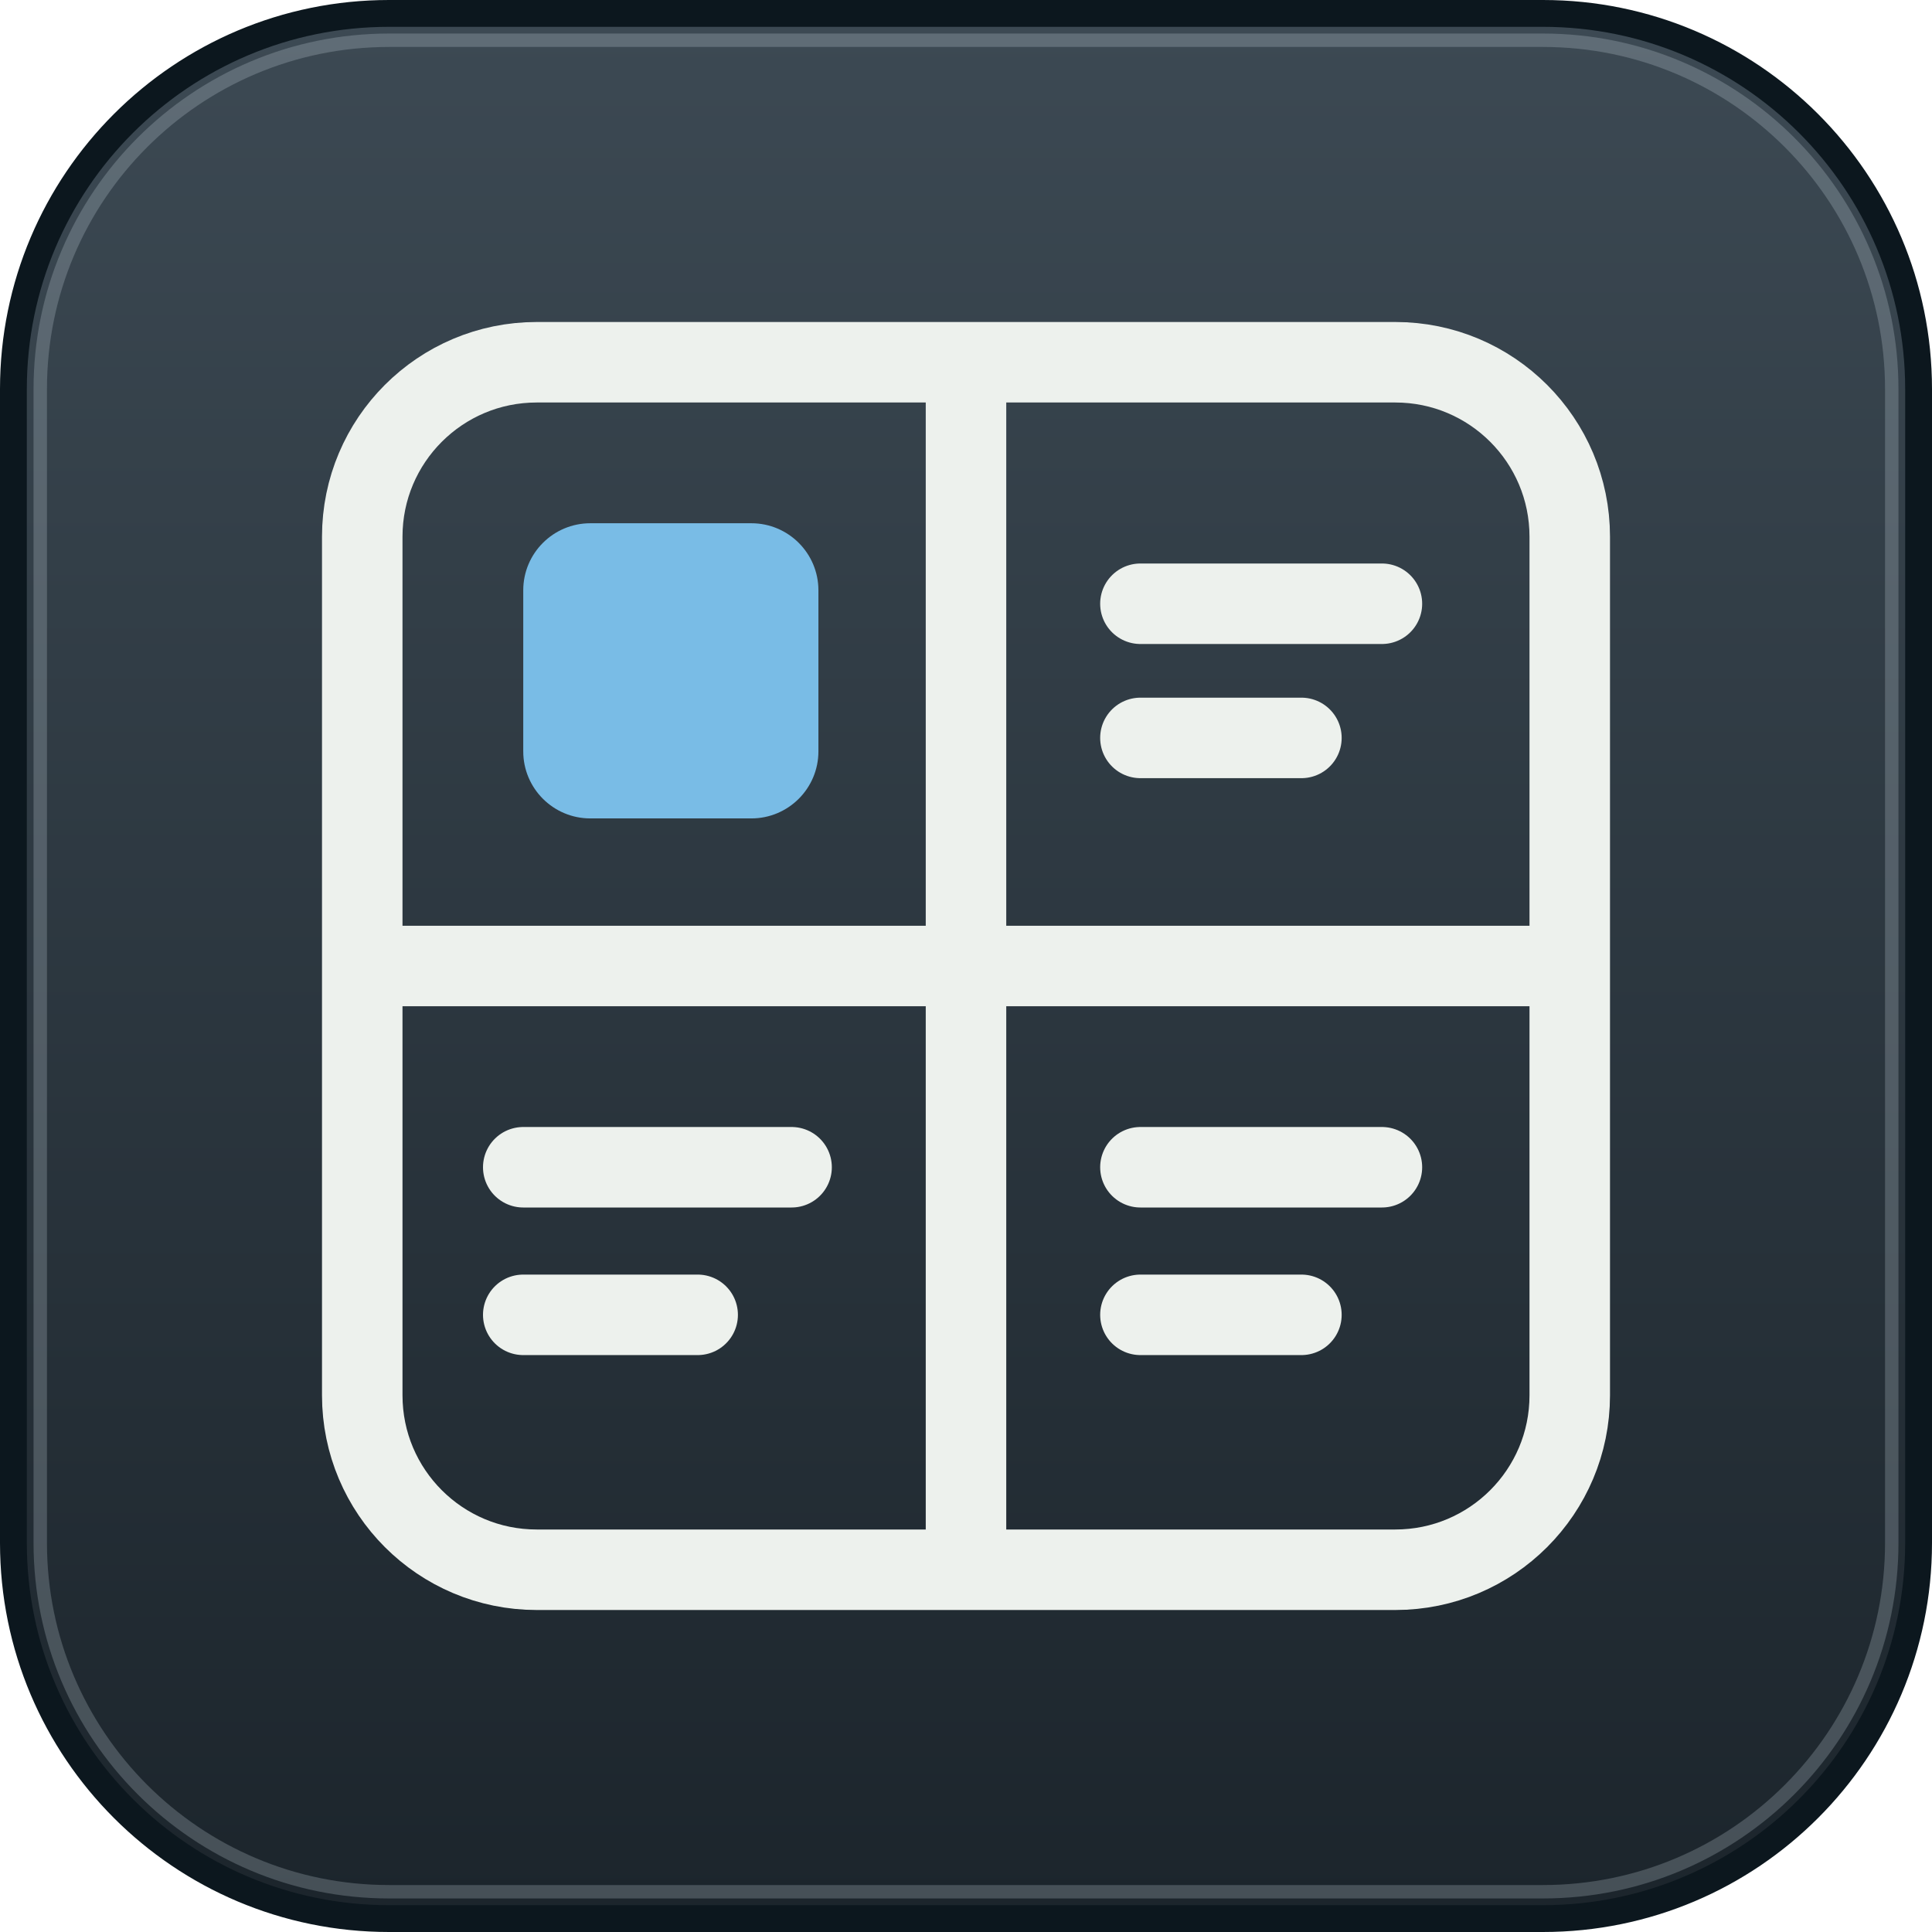
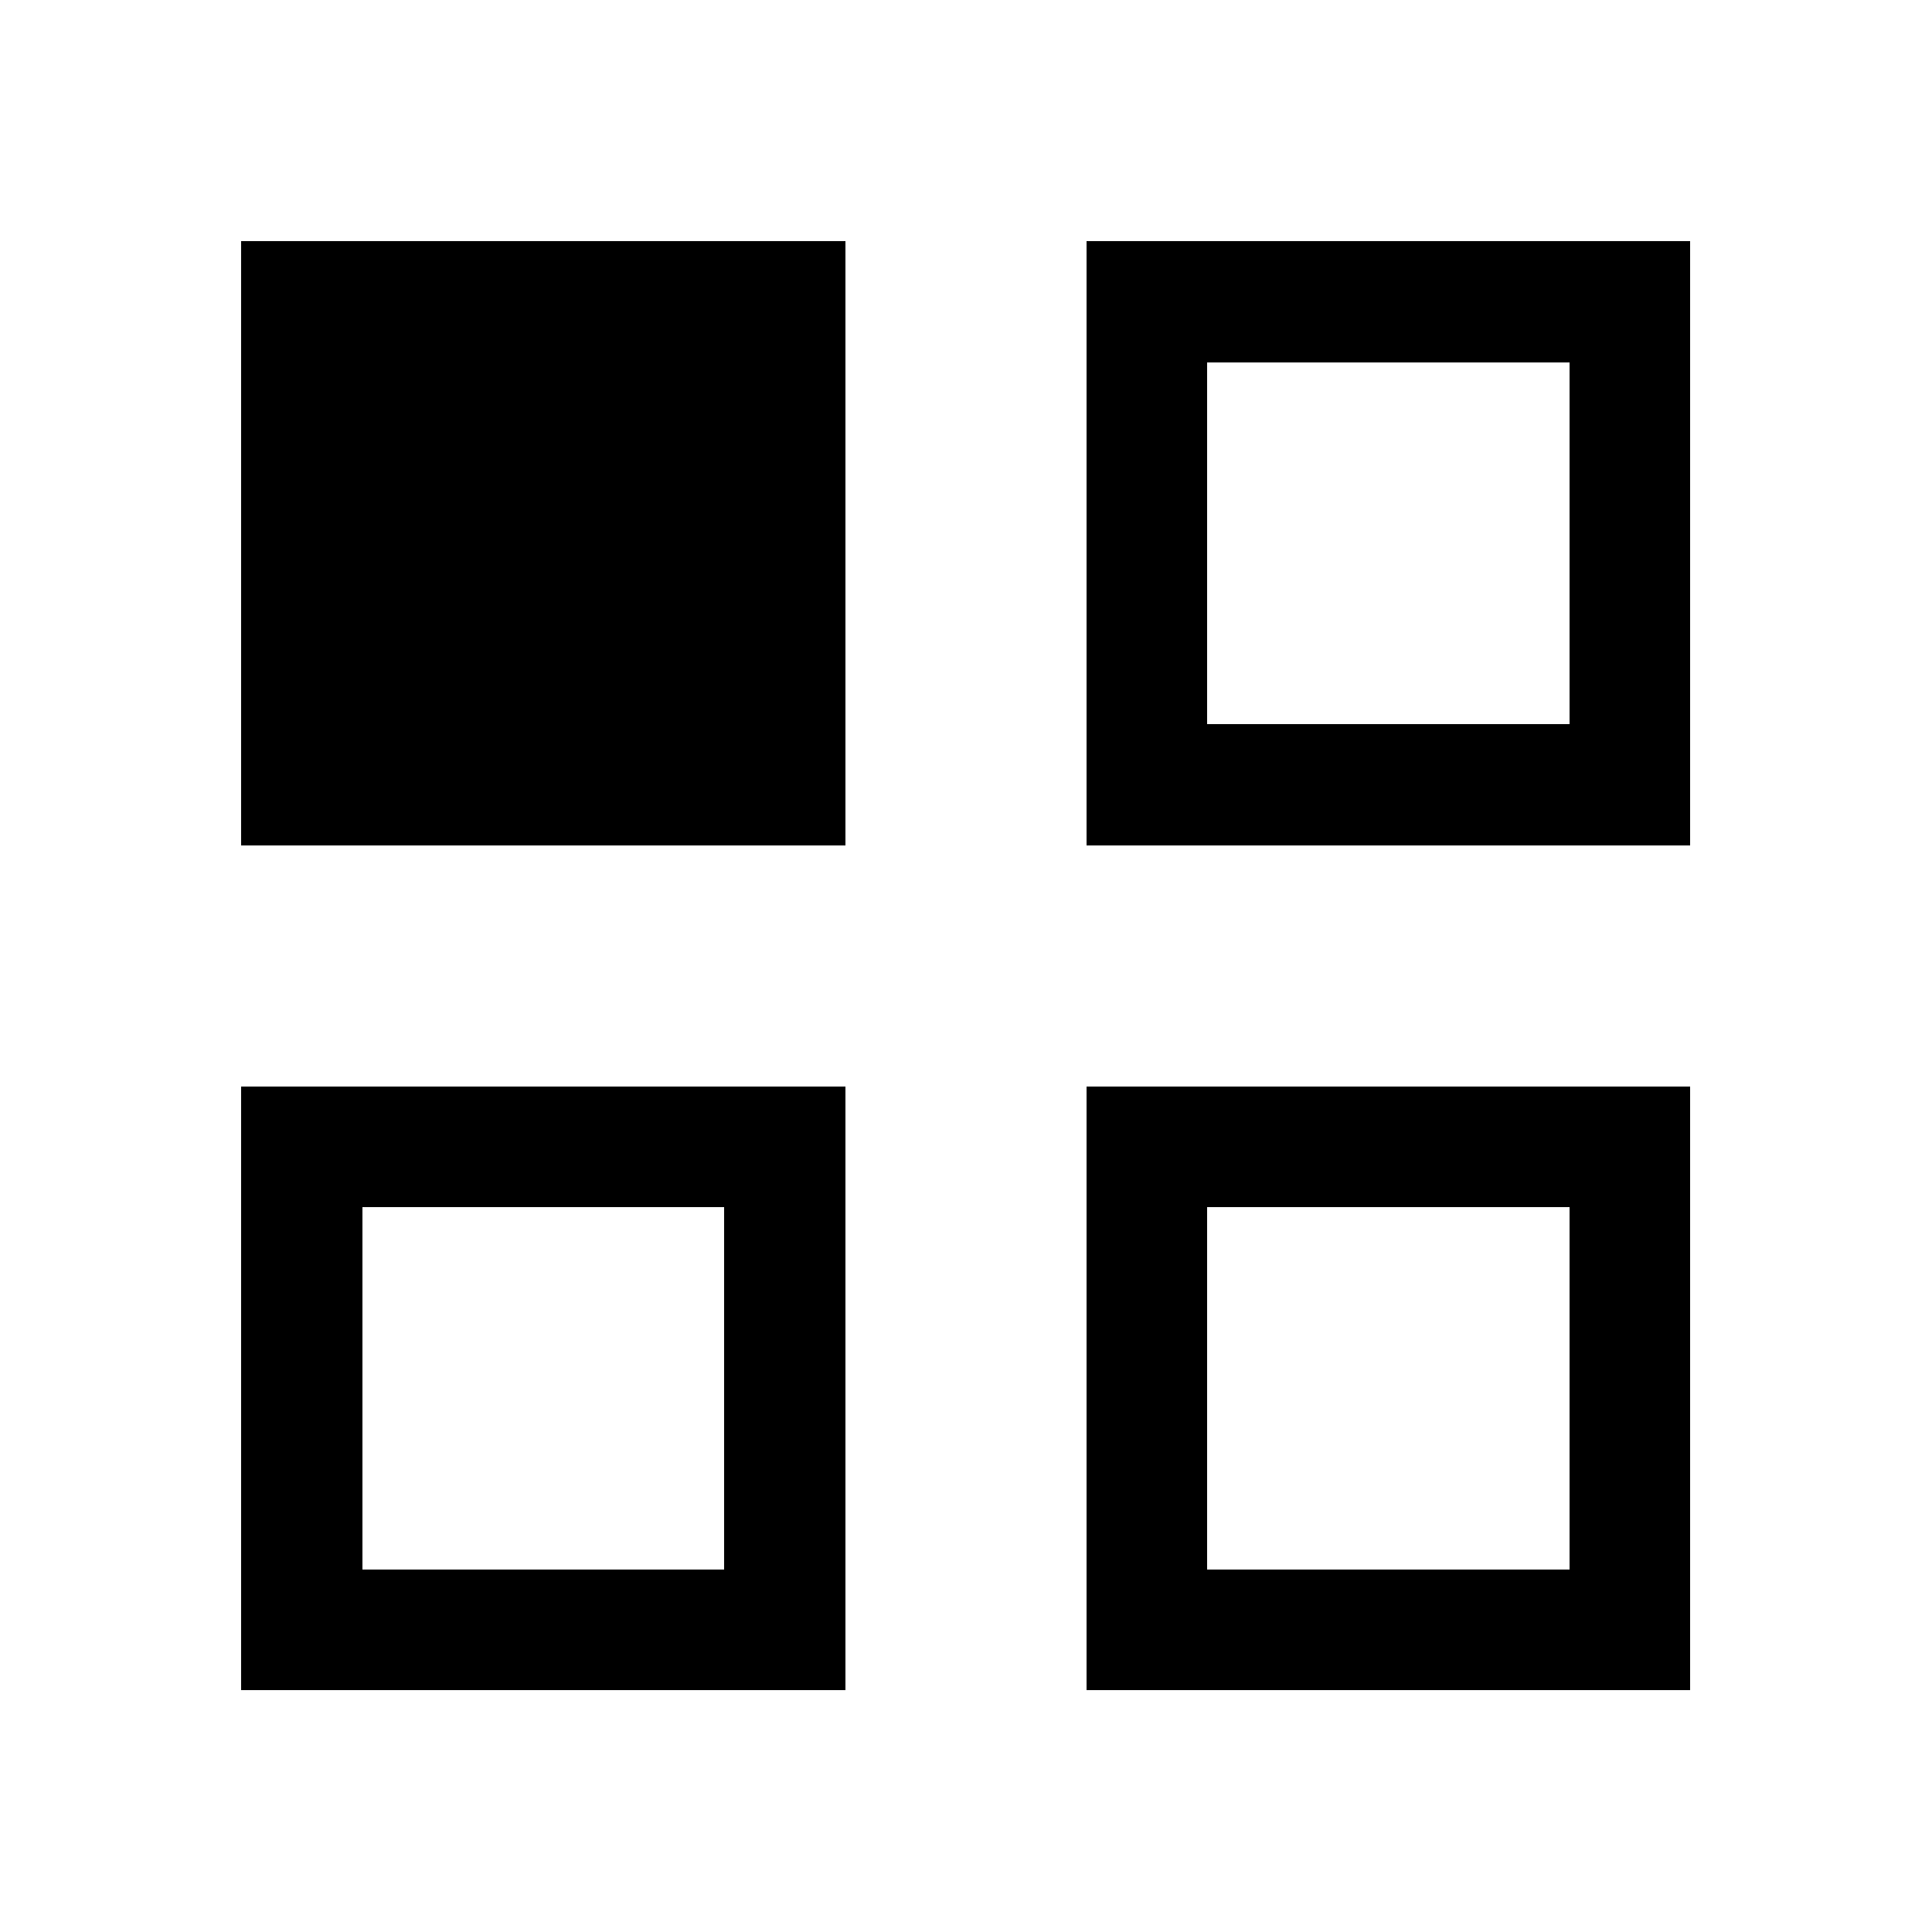
- <svg xmlns="http://www.w3.org/2000/svg" width="144" height="144" viewBox="0 0 144 144" role="img">
-   <defs>
-     <linearGradient id="face" x2="0" y2="1">
-       <stop stop-color="#3c4953" />
-       <stop offset="1" stop-color="#1c252c" />
-     </linearGradient>
-   </defs>
-   <rect x="1" y="1" width="142" height="142" rx="28" fill="url(#face)" stroke="#0c171e" stroke-width="2" />
-   <rect x="3" y="3" width="138" height="138" rx="26" fill="none" stroke="#dce9f3" stroke-opacity=".22" />
-   <rect x="27" y="27" width="90" height="90" rx="13" fill="none" stroke="#edf1ed" stroke-width="6" stroke-linejoin="round" stroke-linecap="round" />
-   <path fill="none" stroke="#edf1ed" stroke-width="6" stroke-linejoin="round" stroke-linecap="round" d="M72 29V115M29 72H115" />
-   <rect x="39" y="39" width="22" height="22" rx="5" fill="#79bce6" />
-   <path fill="none" stroke="#edf1ed" stroke-width="6" stroke-linejoin="round" stroke-linecap="round" d="M85 45H103M85 55H97M39 87H59M39 98H52M85 87H103M85 98H97" />
+ <svg xmlns="http://www.w3.org/2000/svg" width="144" height="144" viewBox="0 0 16 16" shape-rendering="crispEdges" color="#000" role="img">
+   <path fill="currentColor" d="M2 2h5v1H2zM9 2h5v1H9zM2 3h5v1H2zM9 3h1v1H9zM13 3h1v1H13zM2 4h5v1H2zM9 4h1v1H9zM13 4h1v1H13zM2 5h5v1H2zM9 5h1v1H9zM13 5h1v1H13zM2 6h5v1H2zM9 6h5v1H9zM2 9h5v1H2zM9 9h5v1H9zM2 10h1v1H2zM6 10h1v1H6zM9 10h1v1H9zM13 10h1v1H13zM2 11h1v1H2zM6 11h1v1H6zM9 11h1v1H9zM13 11h1v1H13zM2 12h1v1H2zM6 12h1v1H6zM9 12h1v1H9zM13 12h1v1H13zM2 13h5v1H2zM9 13h5v1H9z" />
</svg>
